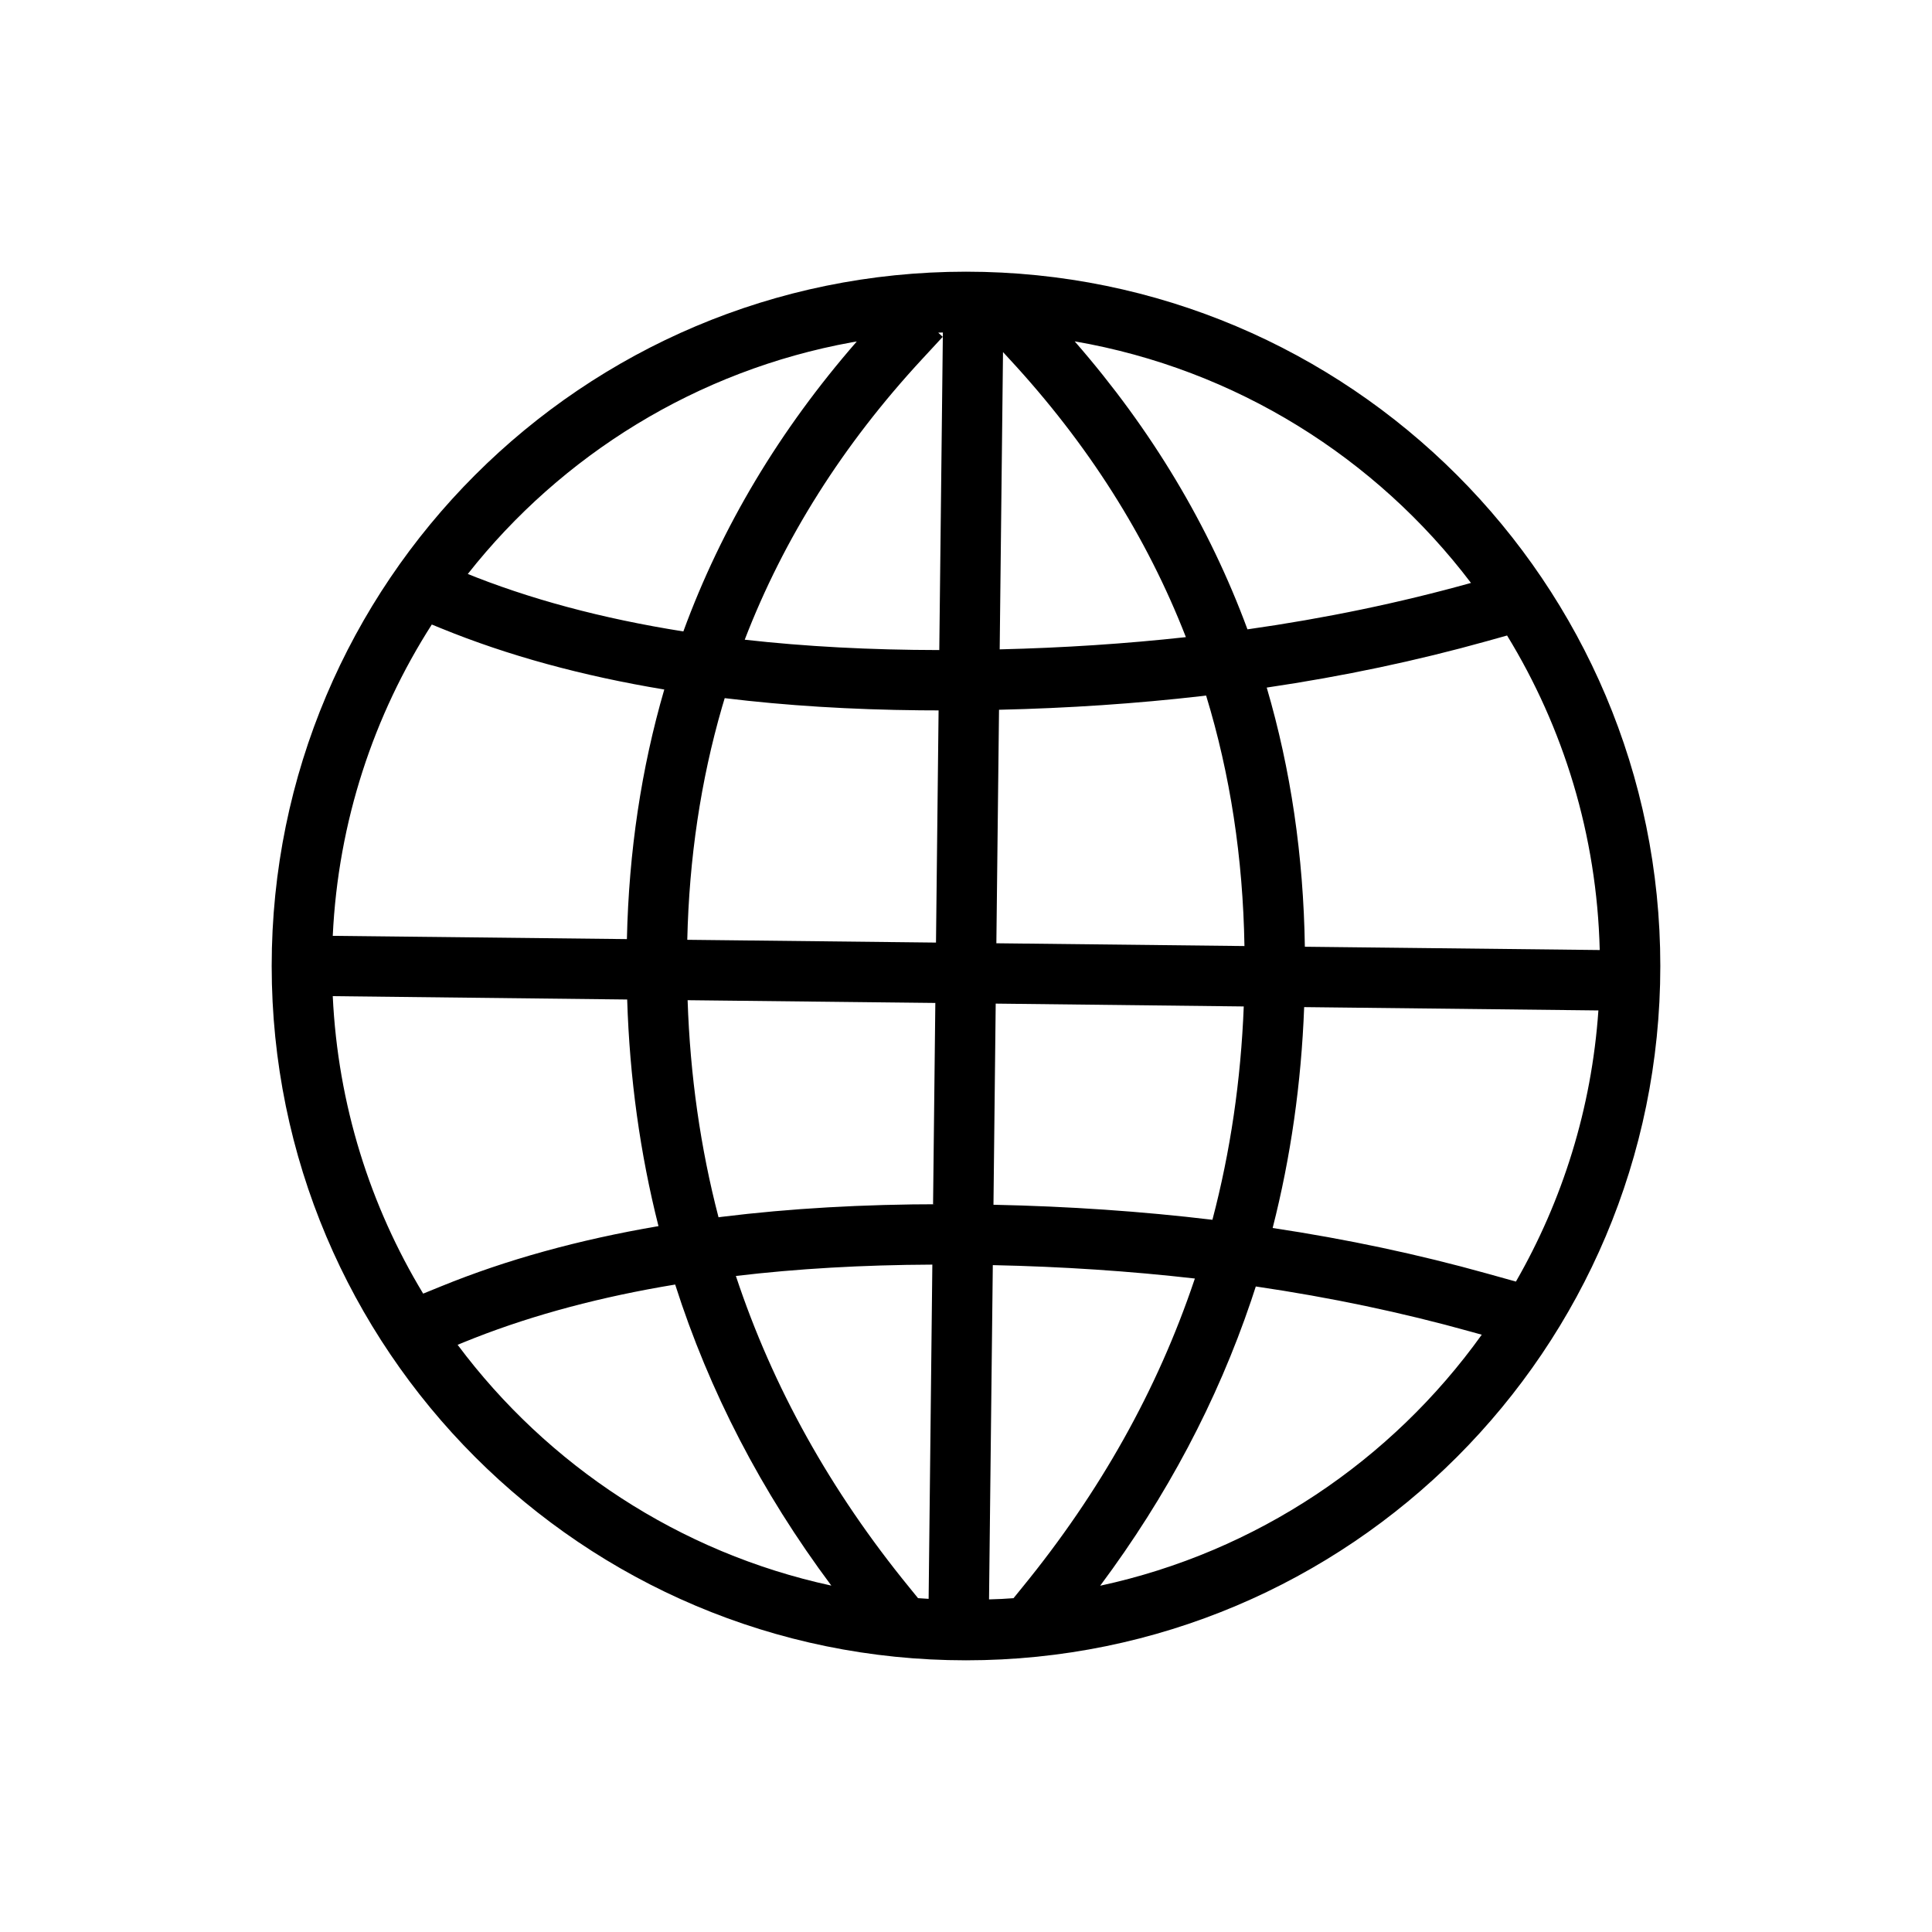
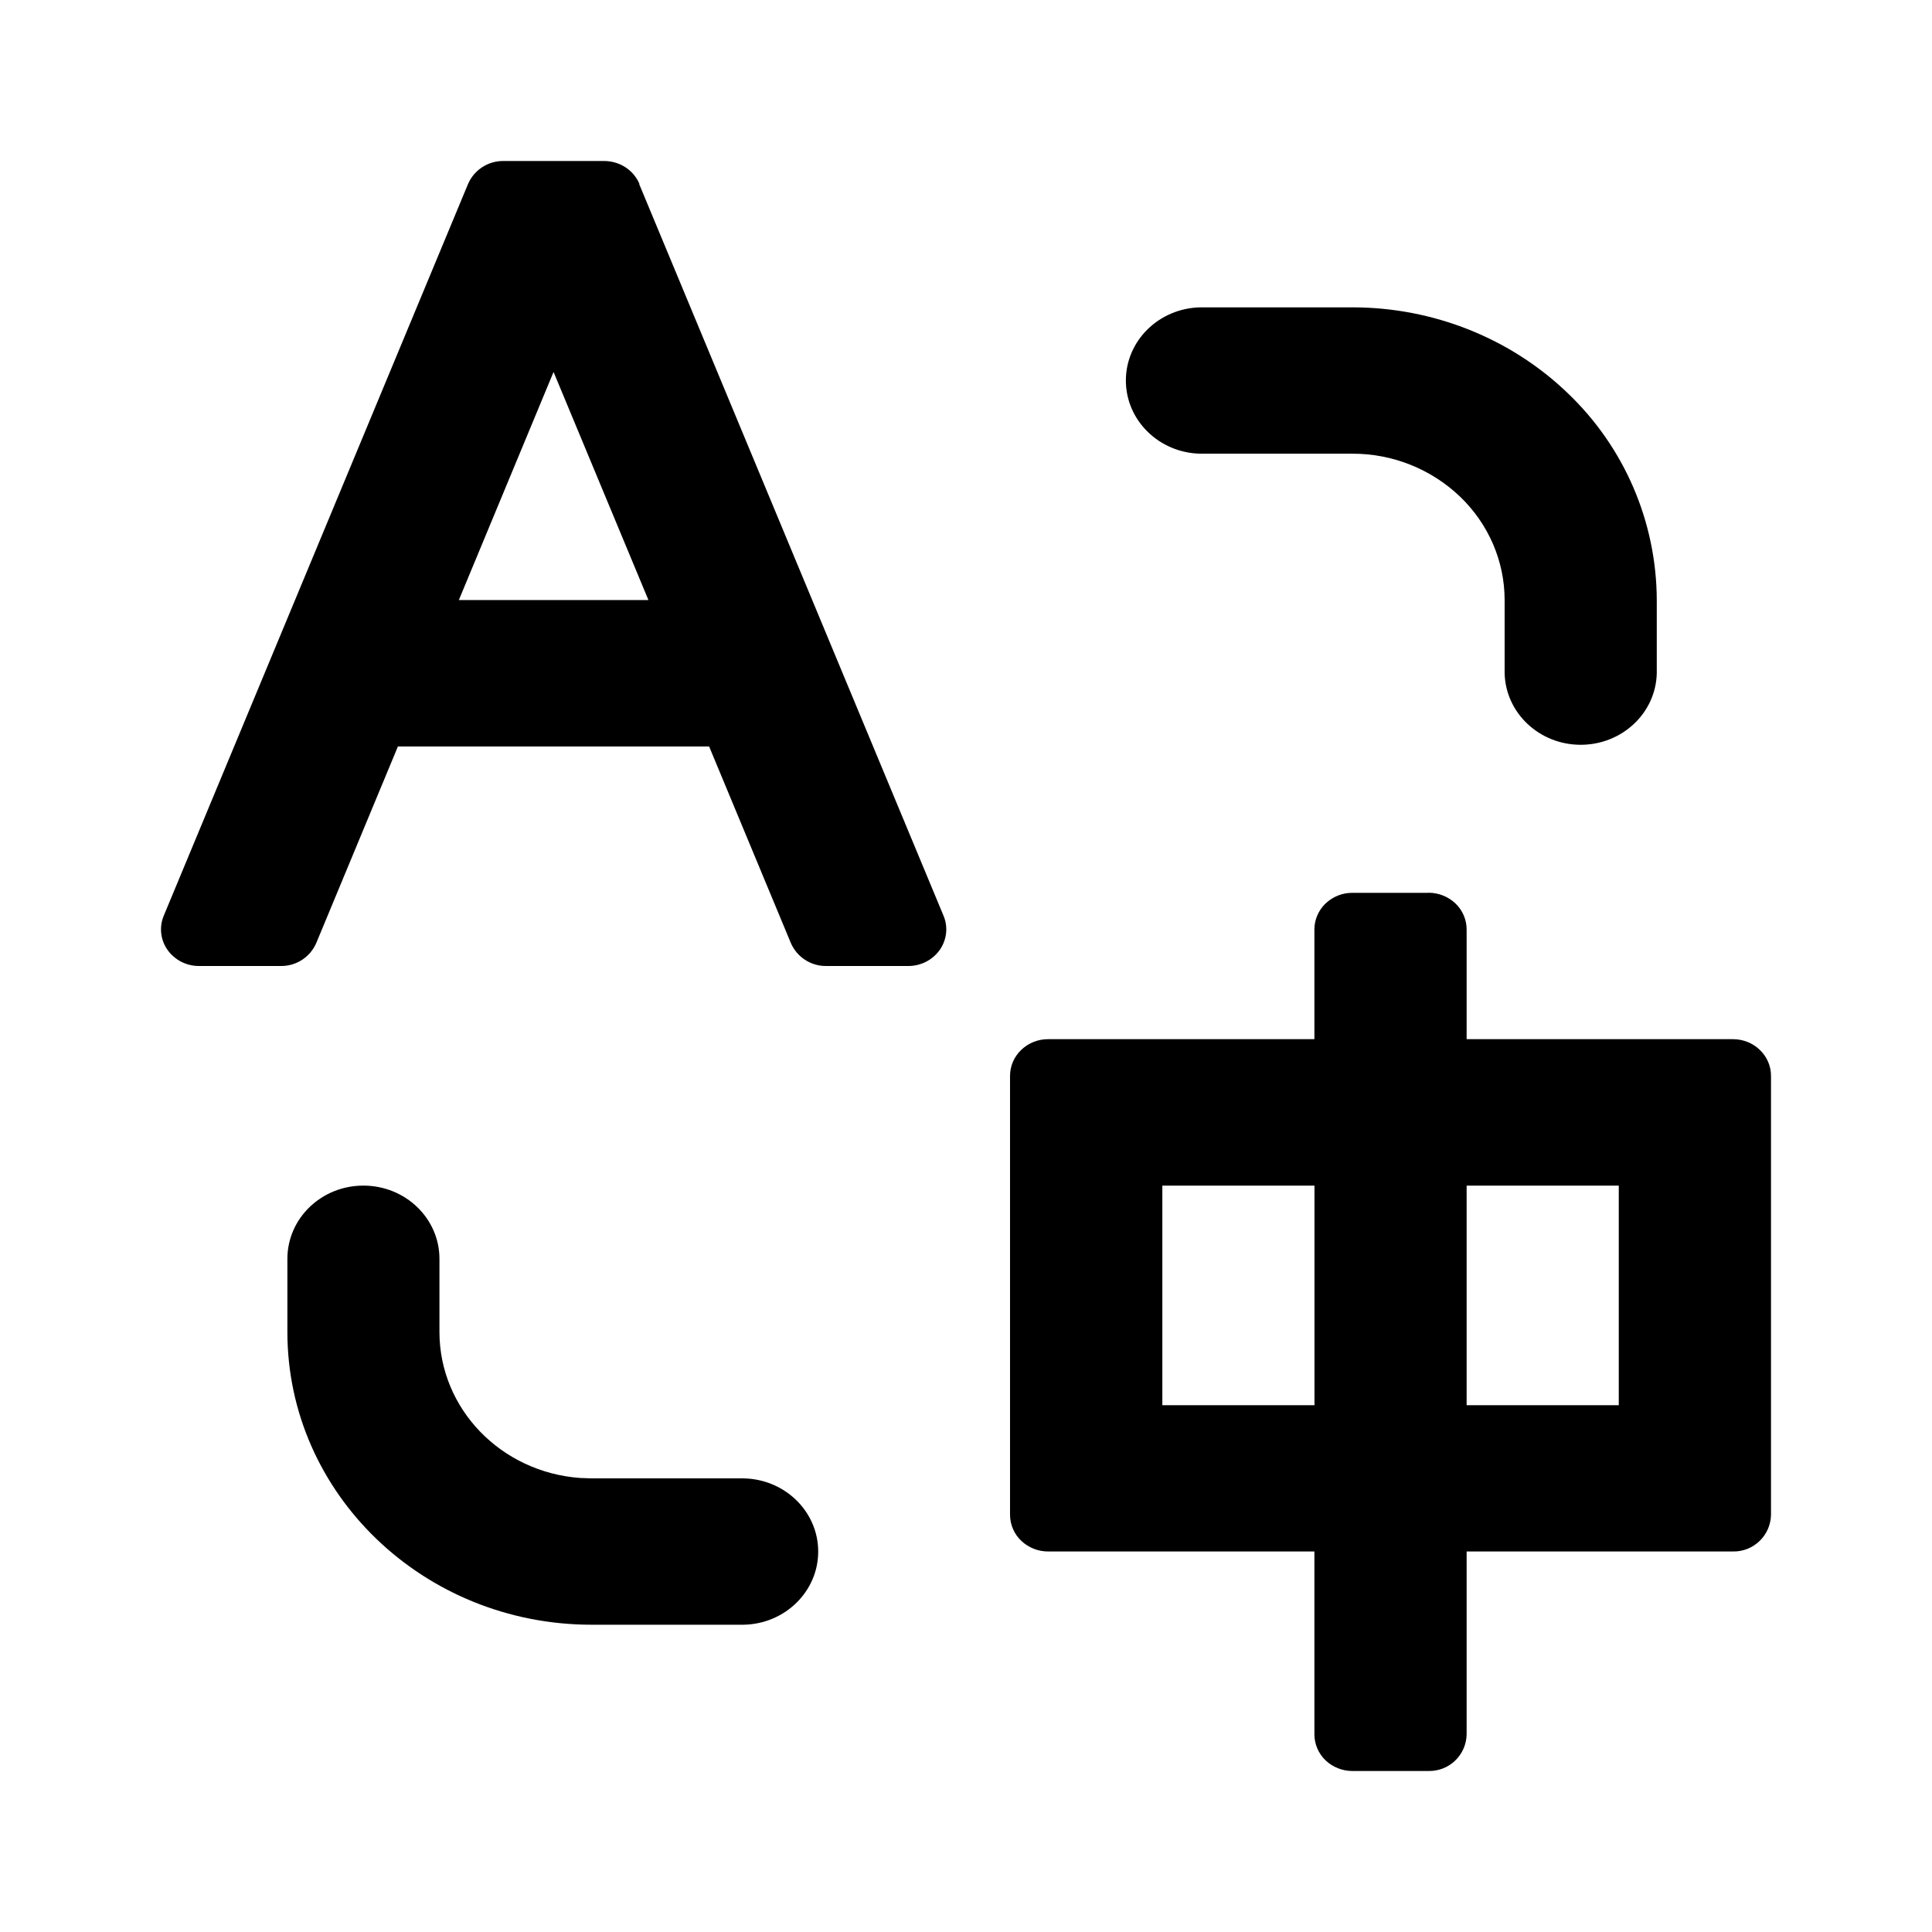
- <svg xmlns="http://www.w3.org/2000/svg" width="64px" height="64px" viewBox="0 0 64 64" version="1.1">
+ <svg xmlns="http://www.w3.org/2000/svg" width="48px" height="48px" viewBox="0 0 48 48" version="1.1">
  <g id="global" stroke="none" stroke-width="1" fill="none" fill-rule="evenodd">
-     <path d="M32,9 C44.703,9 55,19.297 55,32 C55,44.703 44.703,55 32,55 C19.297,55 9,44.703 9,32 C9,19.297 19.297,9 32,9 Z M39.582,42.353 C37.423,42.106 35.192,41.958 32.888,41.909 L32.763,52.982 C33.034,52.977 33.305,52.962 33.574,52.942 L33.868,52.58 C36.441,49.428 38.338,46.041 39.561,42.413 Z M30.885,41.892 C28.57,41.902 26.401,42.027 24.377,42.268 C25.598,45.951 27.511,49.386 30.118,52.58 L30.411,52.941 C30.528,52.95 30.645,52.957 30.762,52.964 Z M41.6,42.616 L41.448,43.078 C40.317,46.421 38.649,49.572 36.445,52.529 C41.629,51.411 46.1,48.381 49.085,44.214 L48.728,44.115 C46.452,43.479 44.076,42.98 41.6,42.616 Z M22.366,42.552 L21.908,42.63 C19.496,43.056 17.319,43.667 15.375,44.46 L15.159,44.548 C18.138,48.539 22.502,51.436 27.539,52.525 C25.22,49.415 23.496,46.089 22.366,42.552 Z M14.018,42.853 L14.62,42.608 C16.767,41.732 19.165,41.068 21.813,40.617 C21.203,38.209 20.857,35.706 20.776,33.11 L11.023,32.999 C11.192,36.594 12.264,39.953 14.018,42.853 Z M43.202,33.362 C43.106,35.89 42.758,38.329 42.158,40.679 C44.62,41.049 46.99,41.553 49.266,42.189 L50.217,42.454 C51.757,39.776 52.724,36.726 52.949,33.472 Z M32.984,33.246 L32.91,39.909 C35.408,39.961 37.825,40.127 40.163,40.407 C40.759,38.143 41.105,35.787 41.201,33.34 L32.984,33.246 Z M23.802,40.324 L23.911,40.309 C26.171,40.03 28.597,39.891 31.189,39.891 L30.909,39.892 L30.984,33.224 L22.778,33.133 C22.861,35.624 23.202,38.02 23.802,40.324 Z M49.924,21.052 L49.266,21.236 C46.93,21.889 44.495,22.403 41.962,22.777 C42.758,25.487 43.179,28.35 43.225,31.362 L52.993,31.471 C52.899,27.659 51.789,24.1 49.924,21.052 Z M39.954,23.041 L39.807,23.059 C37.638,23.308 35.4,23.459 33.094,23.512 L33.006,31.247 L41.224,31.339 C41.175,28.417 40.752,25.652 39.954,23.041 Z M24.007,23.127 L23.919,23.421 C23.213,25.858 22.829,28.427 22.767,31.132 L31.006,31.224 L31.092,23.533 L30.486,23.53 C28.194,23.508 26.034,23.374 24.007,23.127 Z M11.023,31.001 L20.767,31.109 C20.831,28.213 21.244,25.456 22.005,22.841 C19.281,22.389 16.819,21.715 14.62,20.817 L14.304,20.688 C12.381,23.691 11.201,27.215 11.023,31.001 Z M31.08,11.02 L31.229,11.158 L30.55,11.892 C27.927,14.725 25.968,17.822 24.67,21.191 C26.678,21.417 28.826,21.531 31.115,21.534 L31.234,11.014 C31.182,11.016 31.131,11.018 31.08,11.02 Z M33.226,11.663 L33.116,21.511 C35.234,21.46 37.29,21.325 39.284,21.106 C37.985,17.769 36.037,14.7 33.437,11.892 L33.226,11.663 Z M28.382,11.312 L28.225,11.338 C23.088,12.271 18.601,15.073 15.496,19.014 L15.375,18.965 C17.513,19.838 19.933,20.489 22.637,20.917 C23.908,17.45 25.824,14.247 28.382,11.312 Z M35.602,11.308 L35.612,11.321 C38.15,14.234 40.054,17.412 41.324,20.848 C43.9,20.482 46.368,19.969 48.728,19.31 C45.587,15.168 40.94,12.23 35.602,11.308 Z" id="形状结合" fill="#000000" fill-rule="nonzero" />
+     <path d="M35.494,22.18 C35.744,22.18 35.984,22.278 36.162,22.448 C36.338,22.616 36.438,22.849 36.438,23.092 L36.438,25.818 L43.056,25.818 C43.576,25.818 44,26.226 44,26.728 L44,37.636 C43.99,38.147 43.568,38.555 43.056,38.546 L36.438,38.546 L36.438,43.092 C36.433,43.337 36.331,43.571 36.154,43.741 C35.977,43.912 35.74,44.004 35.494,44 L33.6,44 C33.351,44 33.112,43.905 32.932,43.734 C32.757,43.566 32.657,43.334 32.656,43.092 L32.656,38.546 L26.04,38.546 C25.791,38.547 25.552,38.451 25.372,38.28 C25.195,38.112 25.095,37.879 25.094,37.636 L25.094,26.728 C25.094,26.488 25.194,26.254 25.372,26.084 C25.552,25.912 25.791,25.817 26.04,25.818 L32.656,25.818 L32.656,23.092 C32.656,22.85 32.756,22.618 32.932,22.448 C33.112,22.276 33.351,22.181 33.6,22.182 L35.492,22.182 L35.494,22.18 Z M9.028,29.456 C10.072,29.456 10.918,30.27 10.918,31.276 L10.918,33.092 C10.918,34.996 12.442,36.578 14.416,36.72 L14.7,36.73 L18.48,36.73 C19.508,36.752 20.328,37.56 20.328,38.548 C20.328,39.536 19.508,40.344 18.48,40.366 L14.7,40.366 C10.524,40.366 7.14,37.11 7.14,33.092 L7.14,31.276 C7.14,30.27 7.984,29.456 9.028,29.456 Z M32.658,29.456 L28.878,29.456 L28.878,34.912 L32.658,34.912 L32.658,29.456 Z M40.218,29.456 L36.438,29.456 L36.438,34.912 L40.218,34.912 L40.218,29.456 Z M15.008,4 C15.394,4 15.742,4.224 15.888,4.572 L15.88,4.572 L23.442,22.752 C23.56,23.032 23.522,23.352 23.348,23.6 C23.167,23.853 22.875,24.002 22.564,24 L20.524,24 C20.144,24.003 19.798,23.777 19.648,23.428 L17.618,18.546 L9.886,18.546 L7.858,23.428 C7.707,23.778 7.361,24.004 6.98,24 L4.946,24 C4.635,24.002 4.343,23.853 4.162,23.6 C3.987,23.352 3.951,23.032 4.068,22.752 L11.628,4.572 C11.779,4.221 12.127,3.995 12.51,4 L15.008,4 L15.008,4 Z M33.6,7.636 C35.606,7.636 37.53,8.402 38.948,9.766 C40.356,11.107 41.156,12.965 41.162,14.91 L41.162,16.726 C41.14,17.714 40.3,18.504 39.272,18.504 C38.244,18.504 37.406,17.714 37.382,16.726 L37.382,14.91 C37.382,13.944 36.984,13.02 36.274,12.338 C35.554,11.651 34.595,11.269 33.6,11.272 L29.82,11.272 C28.794,11.25 27.972,10.442 27.972,9.454 C27.972,8.466 28.792,7.658 29.82,7.636 L33.6,7.636 L33.6,7.636 Z M13.752,9.244 L11.4,14.908 L16.11,14.908 L13.754,9.244 L13.752,9.244 Z" id="形状" fill="#000000" fill-rule="nonzero" />
  </g>
</svg>
